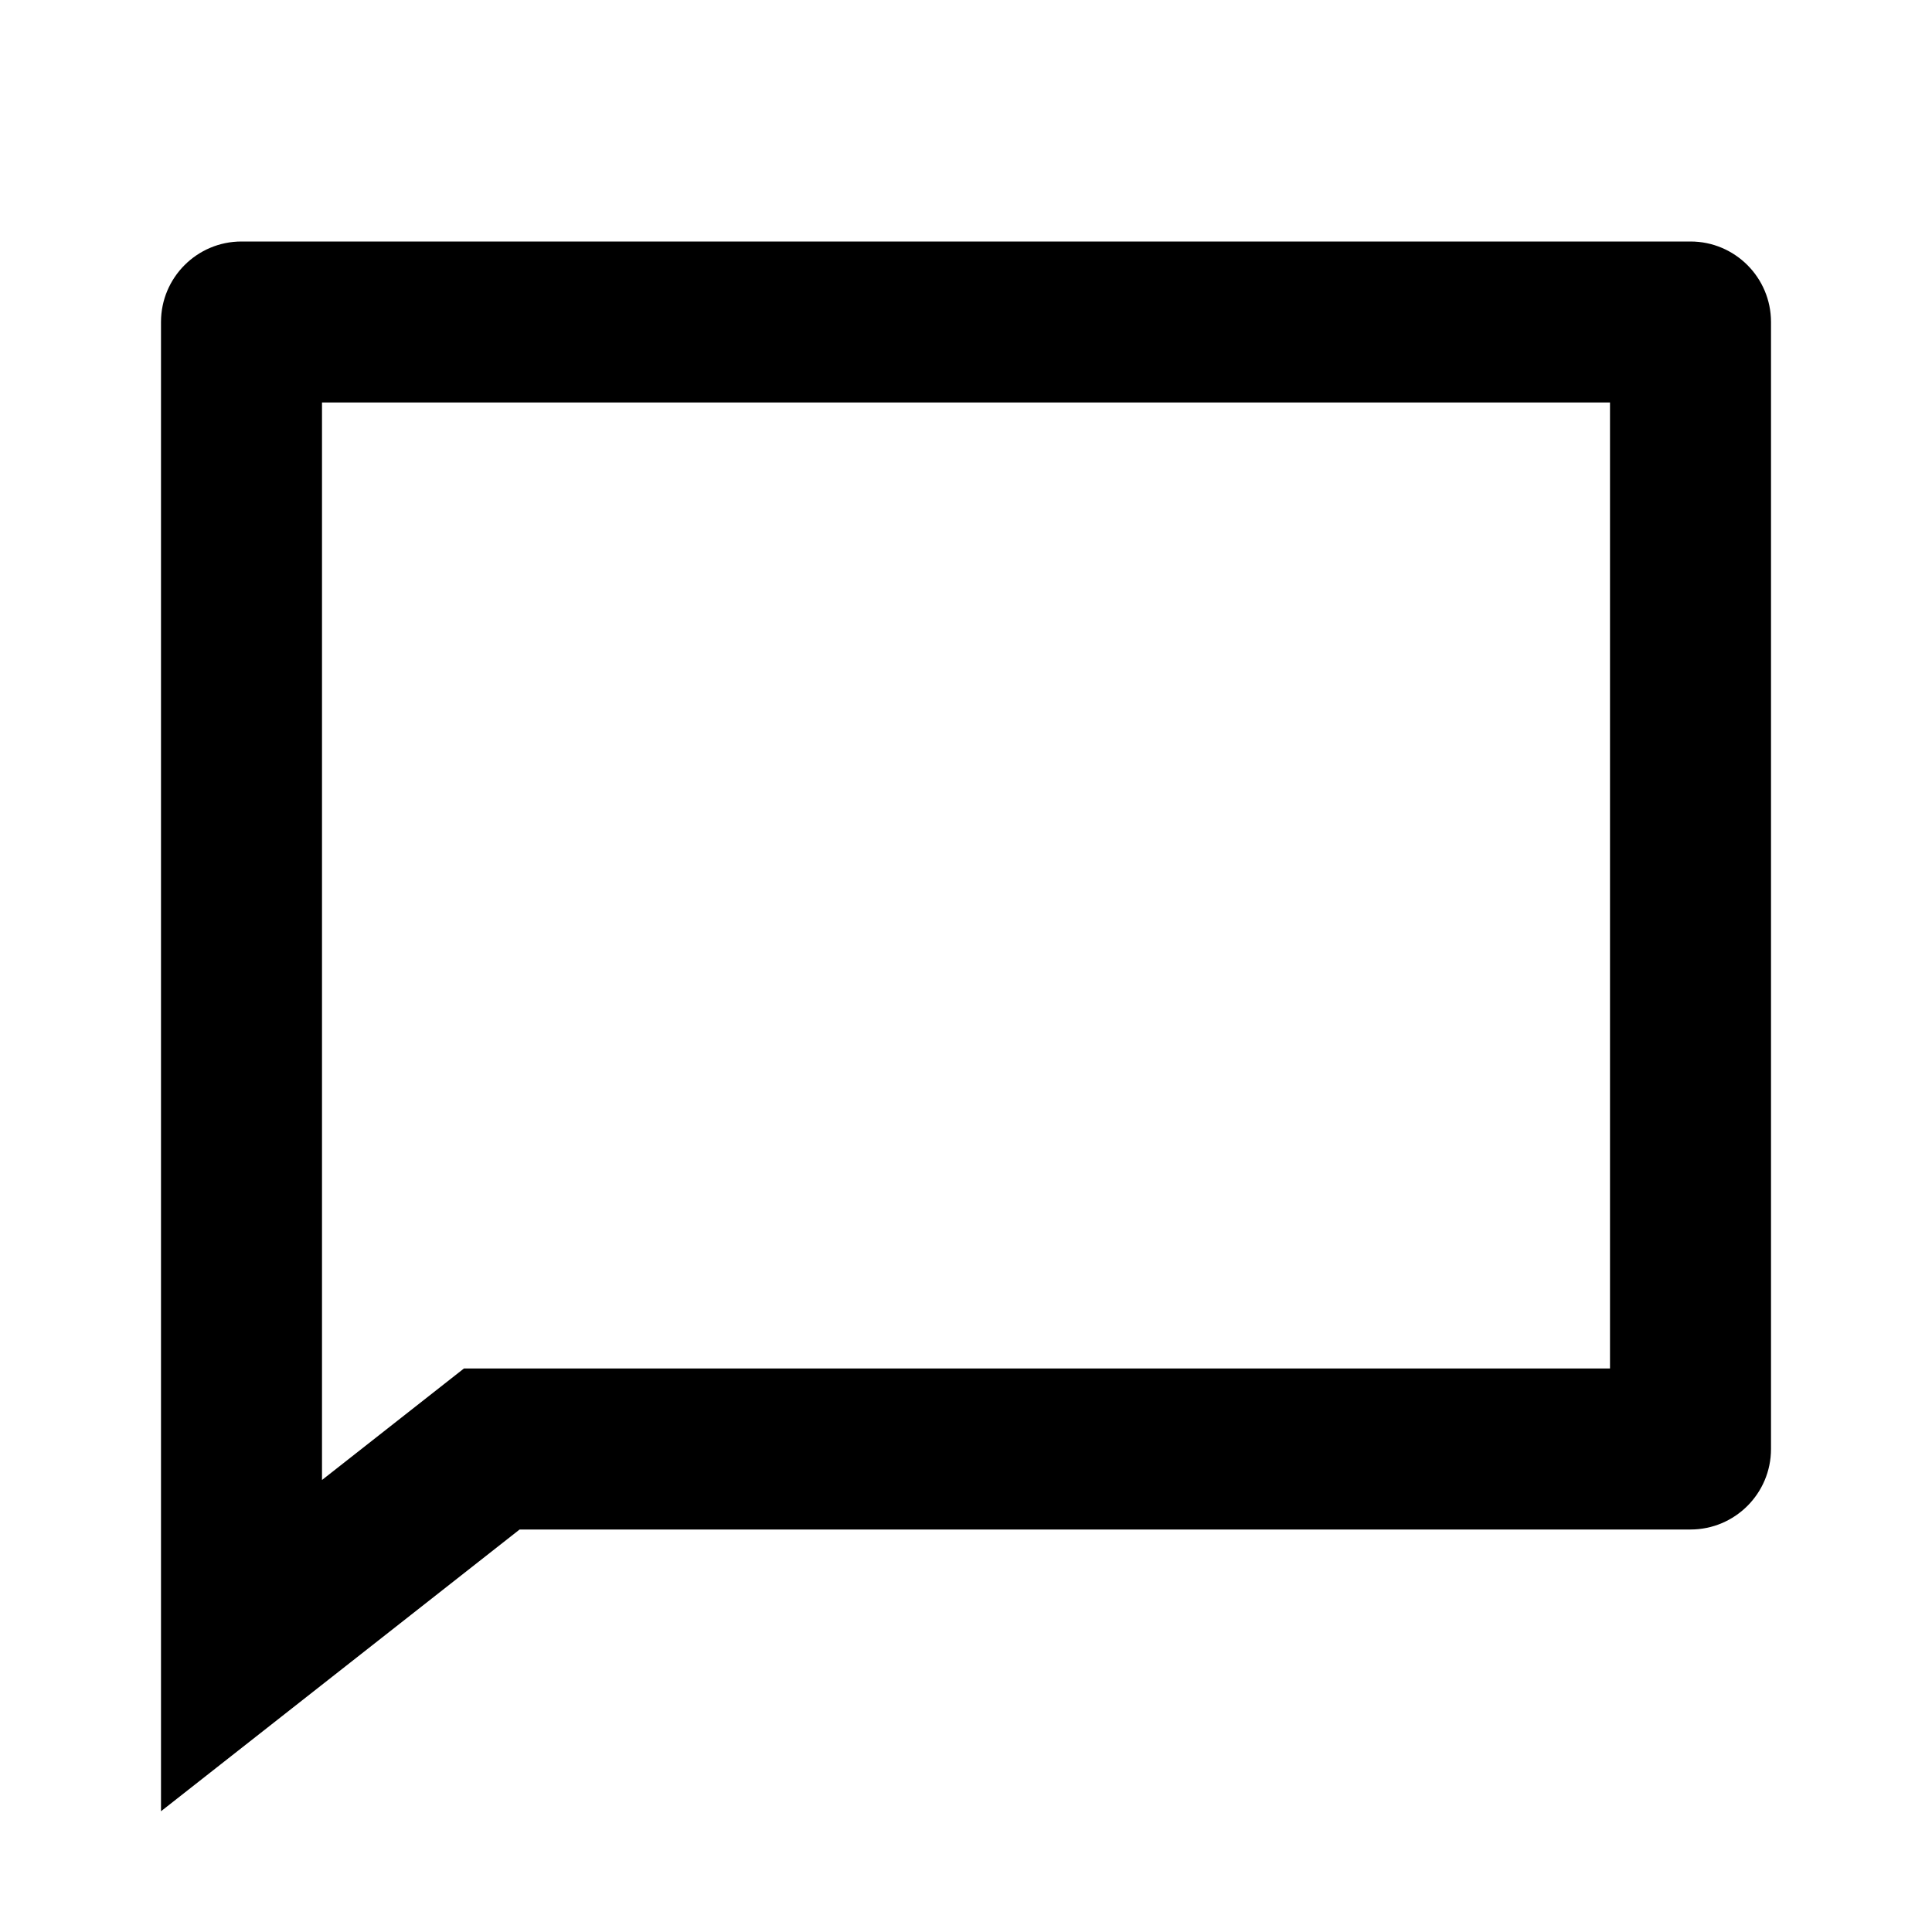
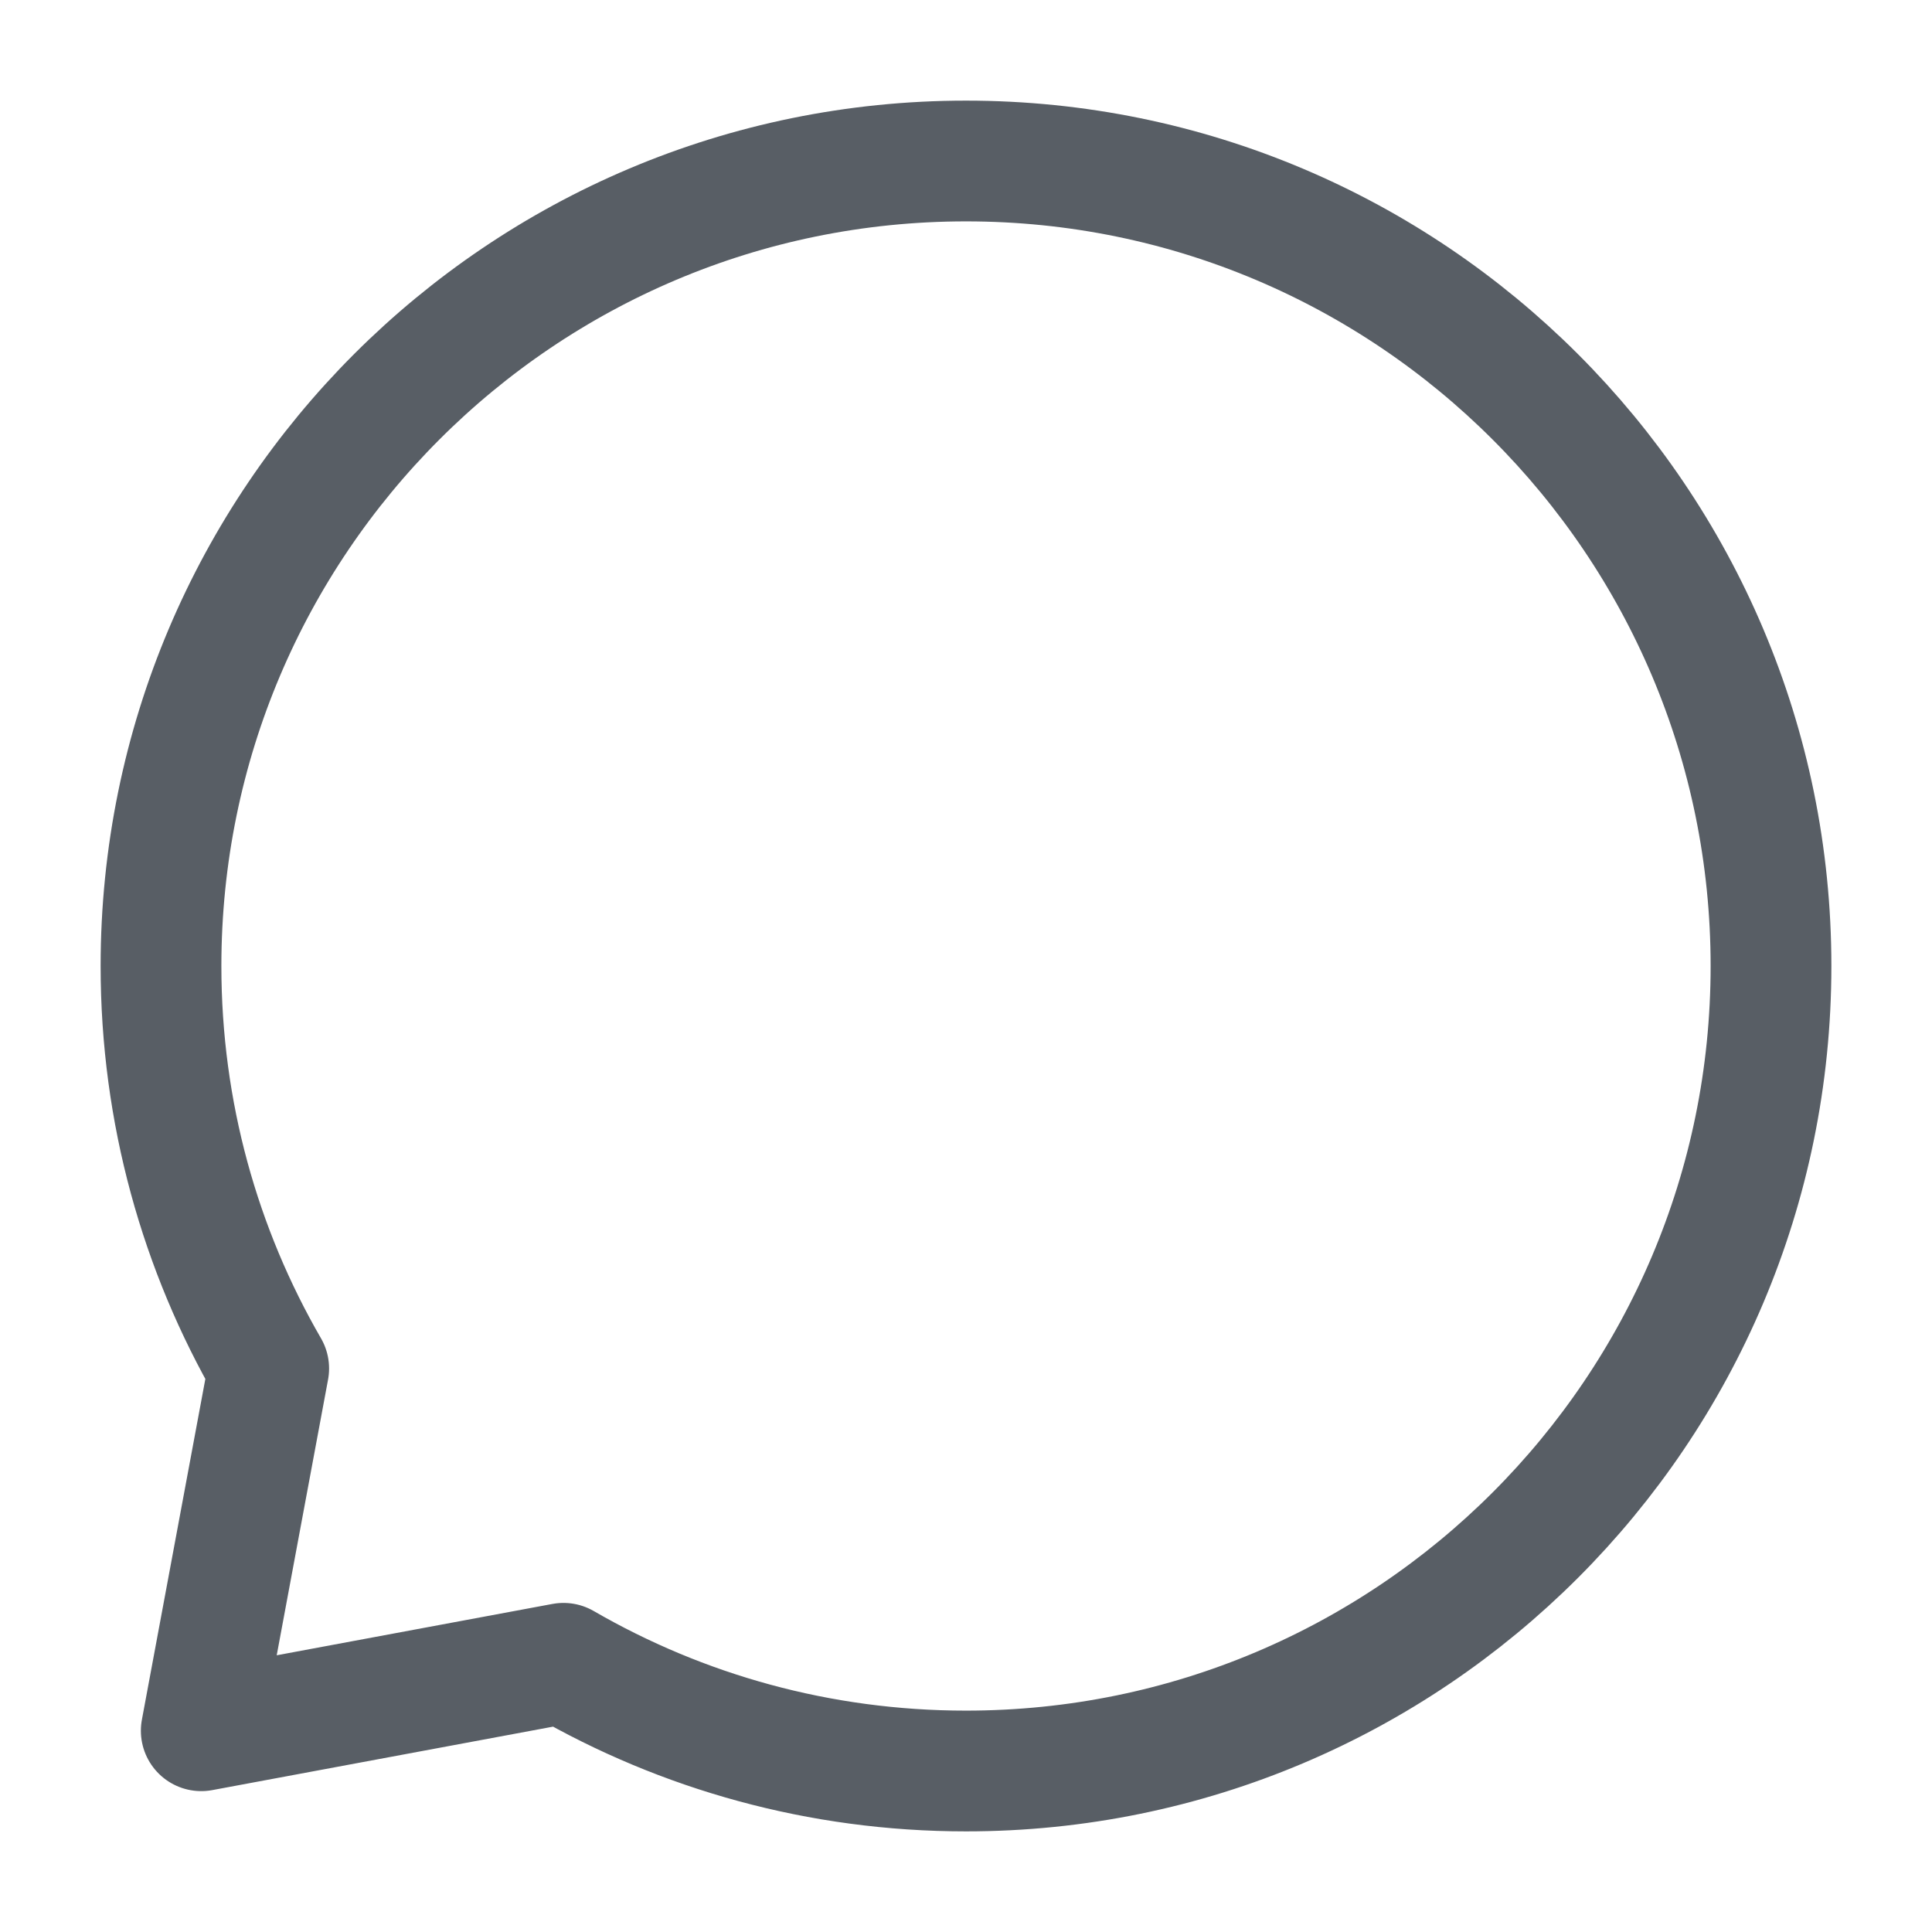
- <svg xmlns="http://www.w3.org/2000/svg" viewBox="0 0 24 24" fill="currentColor">
-   <path d="M5.763 17H20V5H4V18.385L5.763 17ZM6.455 19L2 22.5V4C2 3.448 2.448 3 3 3H21C21.552 3 22 3.448 22 4V18C22 18.552 21.552 19 21 19H6.455Z" />
+ <svg xmlns="http://www.w3.org/2000/svg" width="24px" height="24px" stroke-width="1.5" viewBox="0 0 24 24" fill="none" color="#585E65">
+   <path d="M12 22C17.523 22 22 17.523 22 12C22 6.477 17.523 2 12 2C6.477 2 2 6.477 2 12C2 13.821 2.487 15.529 3.338 17L2.5 21.5L7 20.662C8.471 21.513 10.179 22 12 22Z" stroke="currentColor" stroke-width="1.5" stroke-linecap="round" stroke-linejoin="round" />
</svg>
